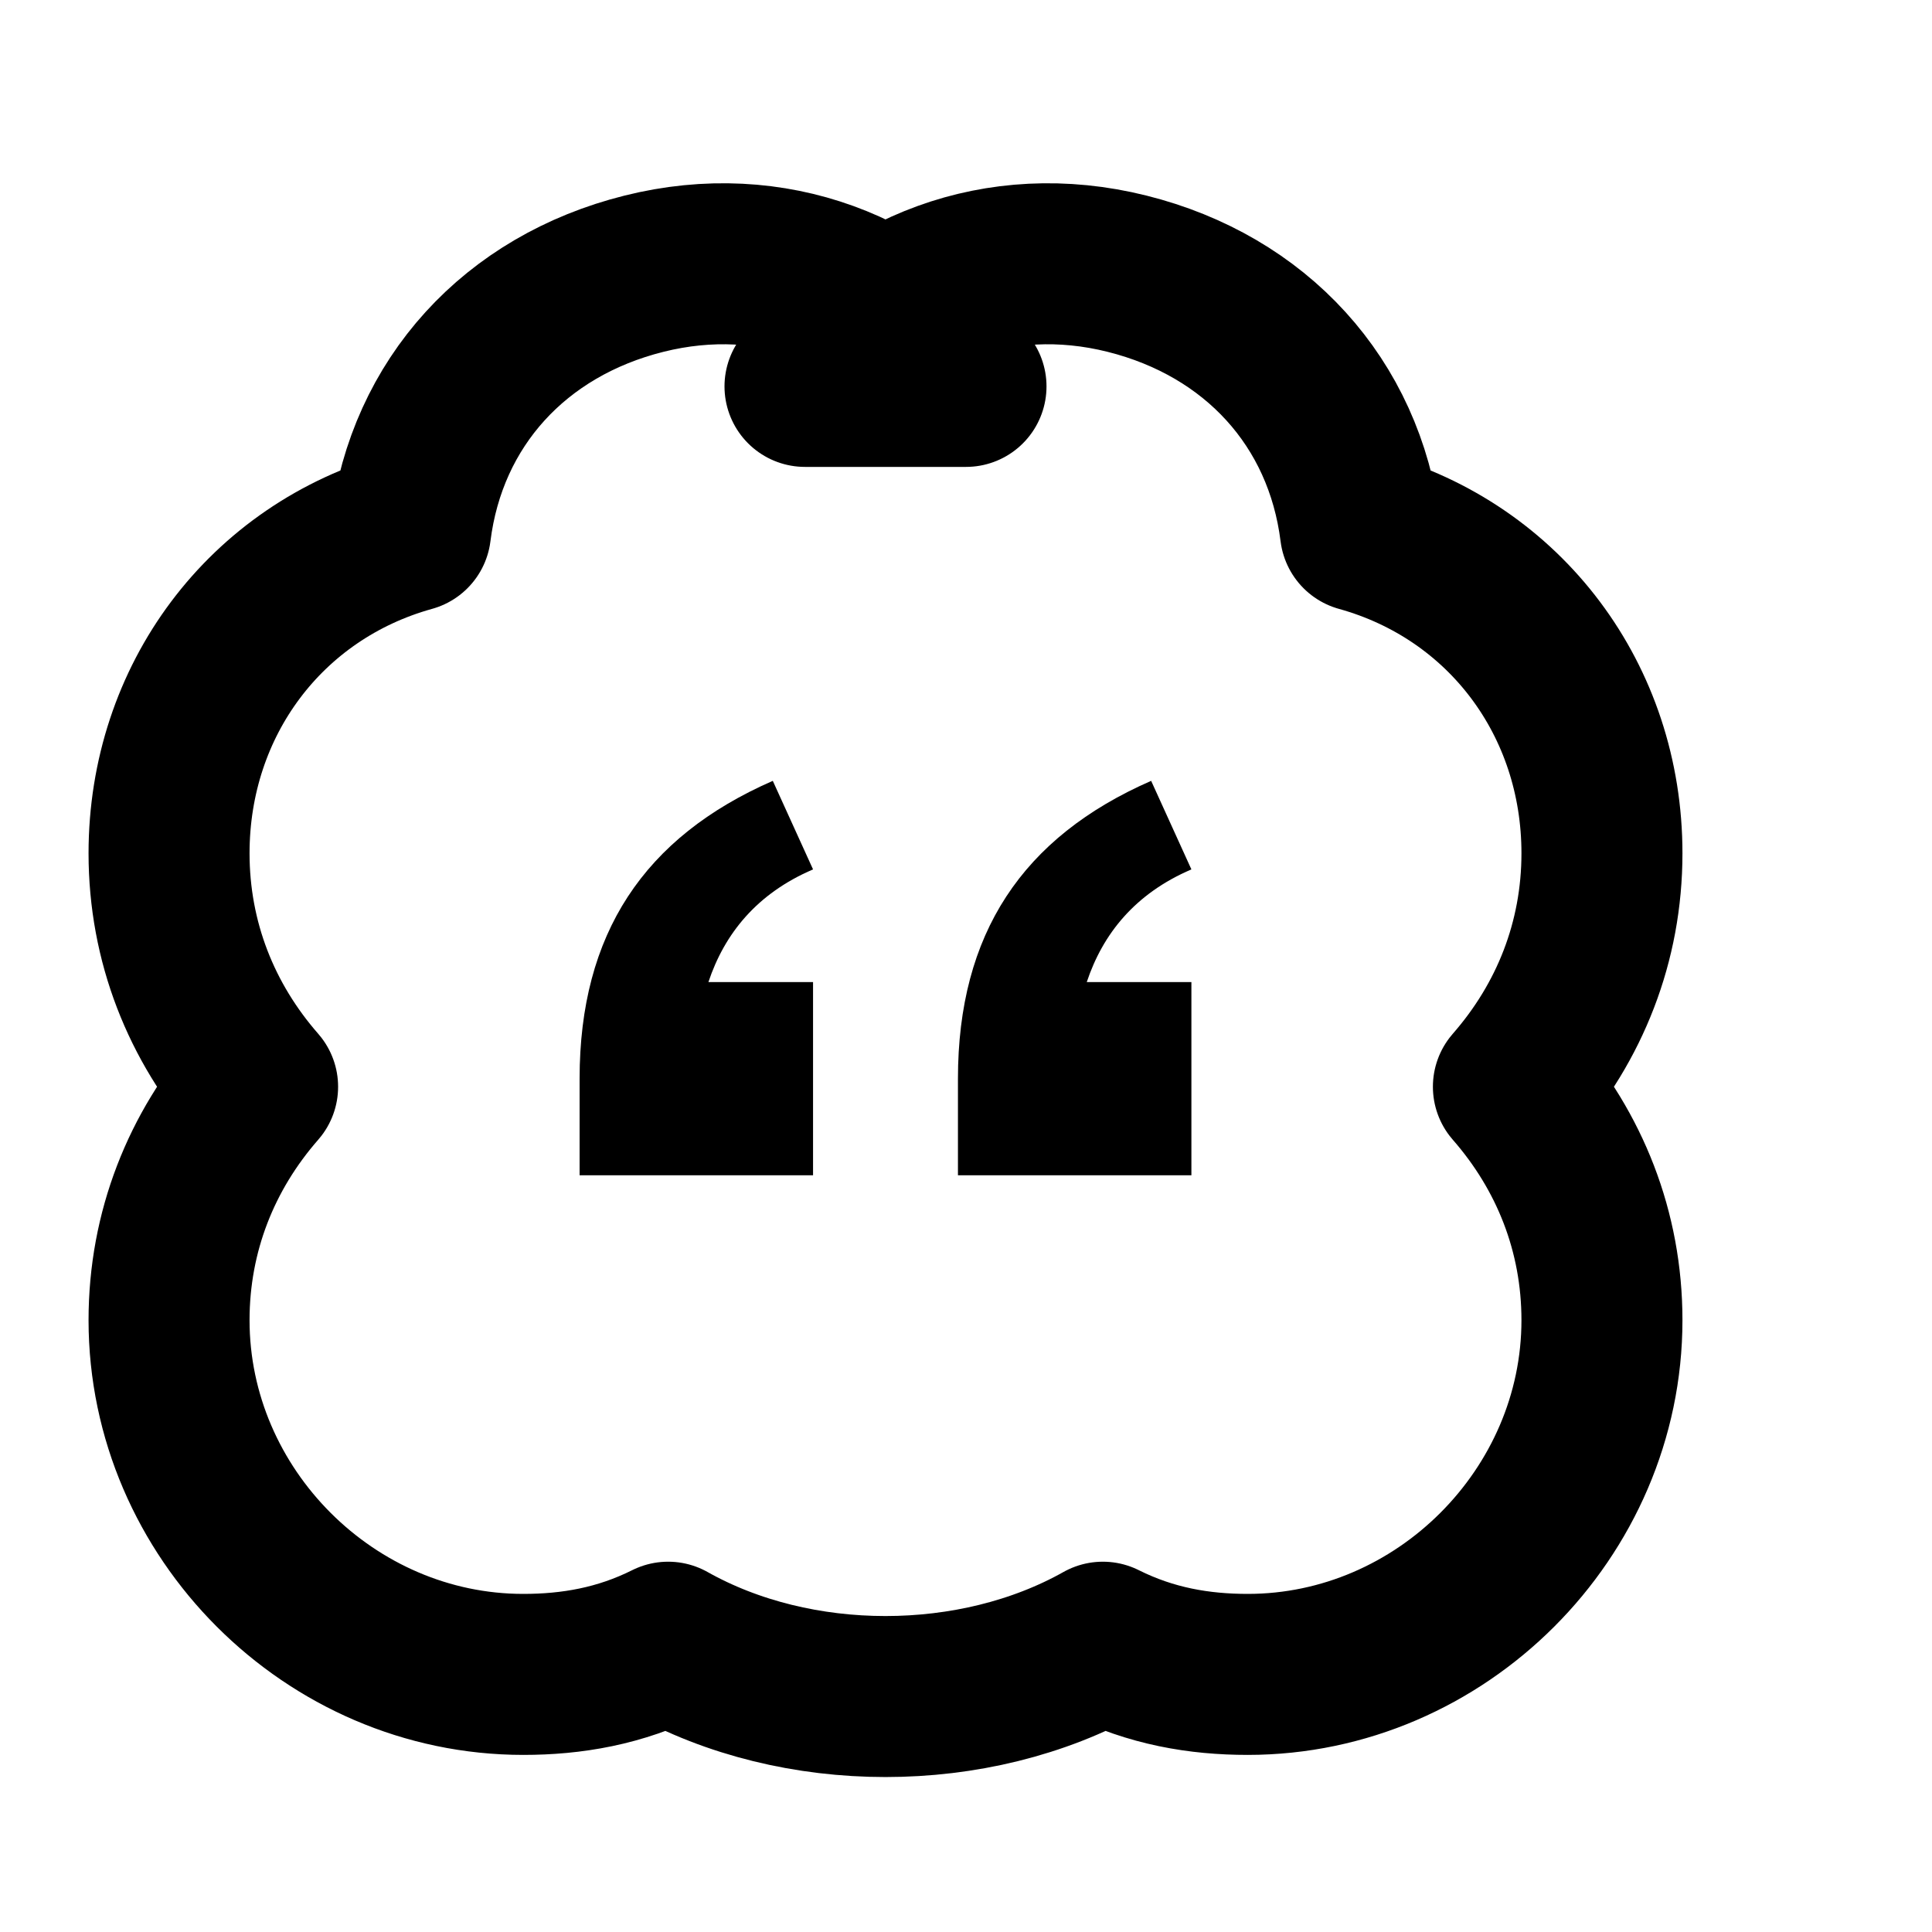
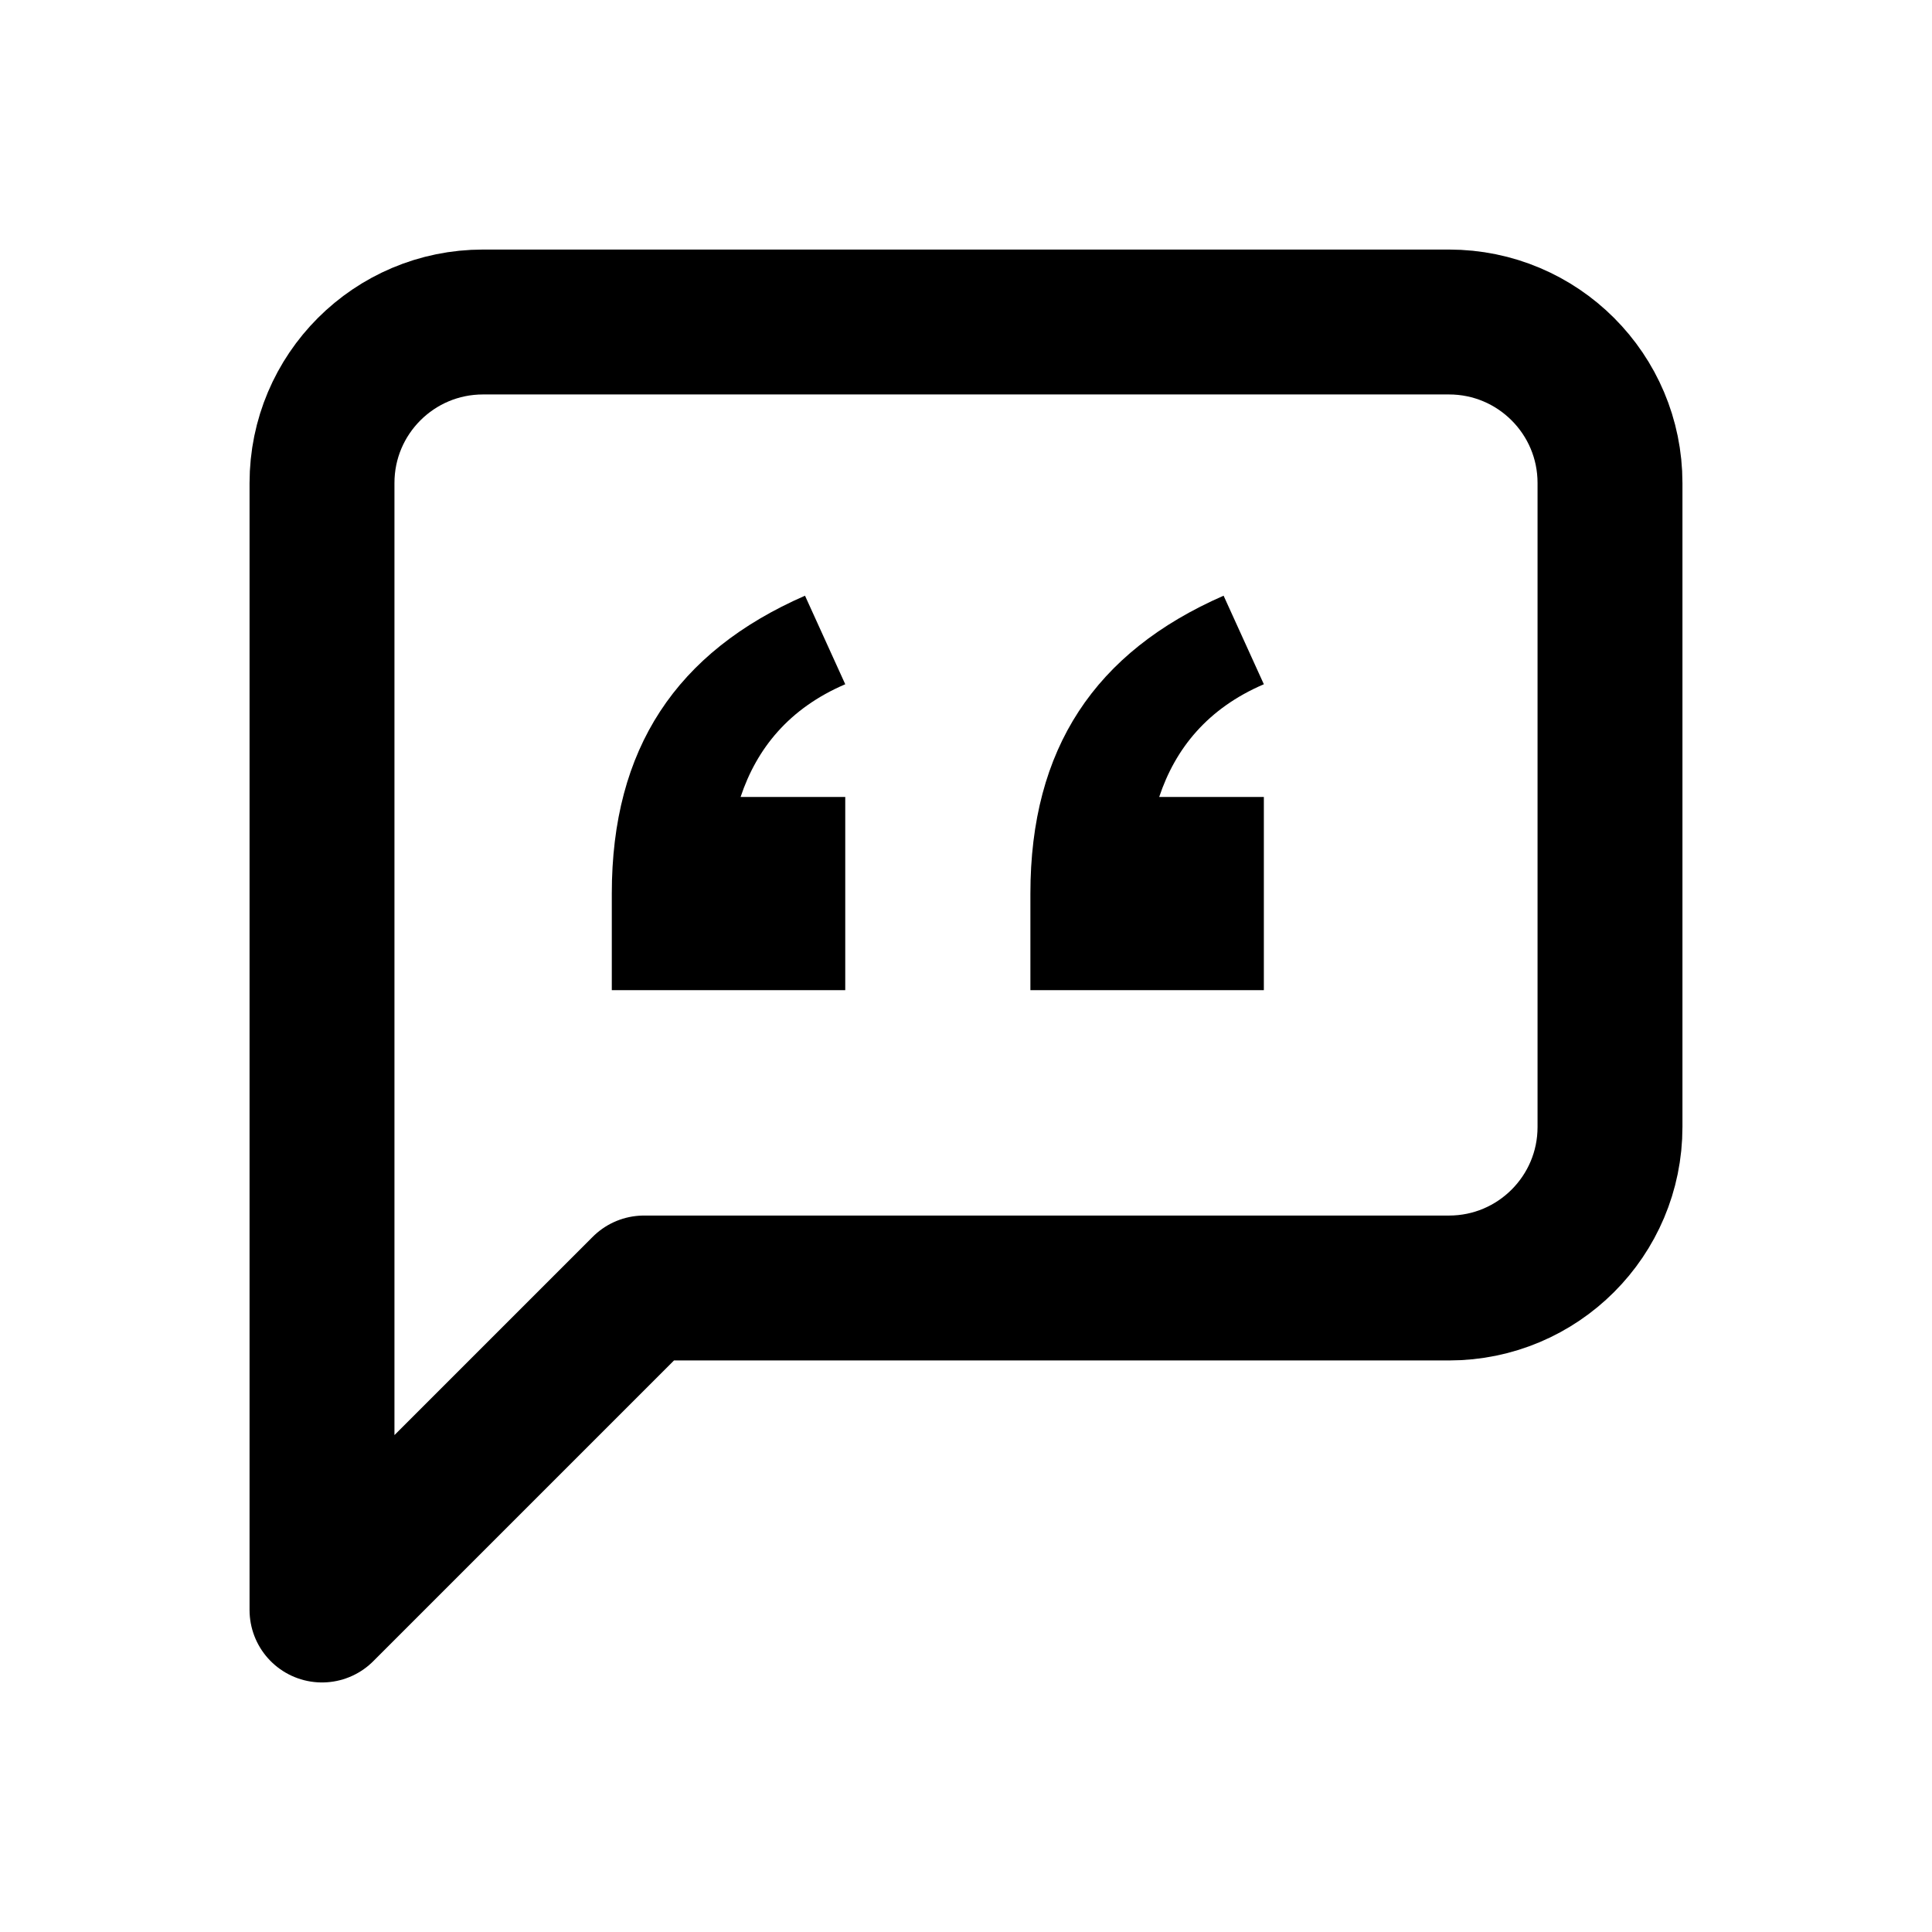
- <svg xmlns="http://www.w3.org/2000/svg" viewBox="0 0 24 24" fill="none" stroke="#000" stroke-width="2" stroke-linecap="round" stroke-linejoin="round">
-   <path d="M12 4.8c-.9-1.2-2.4-1.8-4-1.4S5.3 5 5.1 6.6c-1.8.5-3 2.1-3 4 0 1.1.4 2.1 1.1 2.9-.7.8-1.1 1.8-1.1 2.9 0 2.4 2 4.4 4.4 4.4.6 0 1.2-.1 1.8-.4 1.6.9 3.8.9 5.4 0 .6.3 1.2.4 1.8.4 2.4 0 4.4-2 4.4-4.4 0-1.1-.4-2.1-1.1-2.9.7-.8 1.1-1.8 1.1-2.9 0-1.9-1.2-3.5-3-4-.2-1.6-1.3-2.8-2.9-3.2s-3.1.2-4 1.4Z" />
-   <path fill="#000" stroke="none" d="M7.2 13.4c0-1.8.8-3 2.4-3.7l.5 1.1c-.7.3-1.1.8-1.3 1.4h1.3v2.4H7.2v-1.2Zm4.7 0c0-1.8.8-3 2.4-3.7l.5 1.1c-.7.3-1.1.8-1.3 1.4h1.3v2.4h-2.9v-1.2Z" />
+ <svg xmlns="http://www.w3.org/2000/svg" viewBox="0 0 24 24" fill="none" stroke="#000" stroke-width="1.8" stroke-linecap="round" stroke-linejoin="round">
+   <path d="M20 14a2 2 0 0 1-2 2H8l-4 4V6a2 2 0 0 1 2-2h12a2 2 0 0 1 2 2z" />
+   <path fill="#000" stroke="none" d="M7.6 11.1c0-1.8.8-3 2.4-3.7l.5 1.1c-.7.3-1.1.8-1.3 1.4h1.3v2.4H7.6zM12.8 11.1c0-1.8.8-3 2.4-3.7l.5 1.1c-.7.3-1.1.8-1.3 1.4h1.3v2.4h-2.9z" />
</svg>
